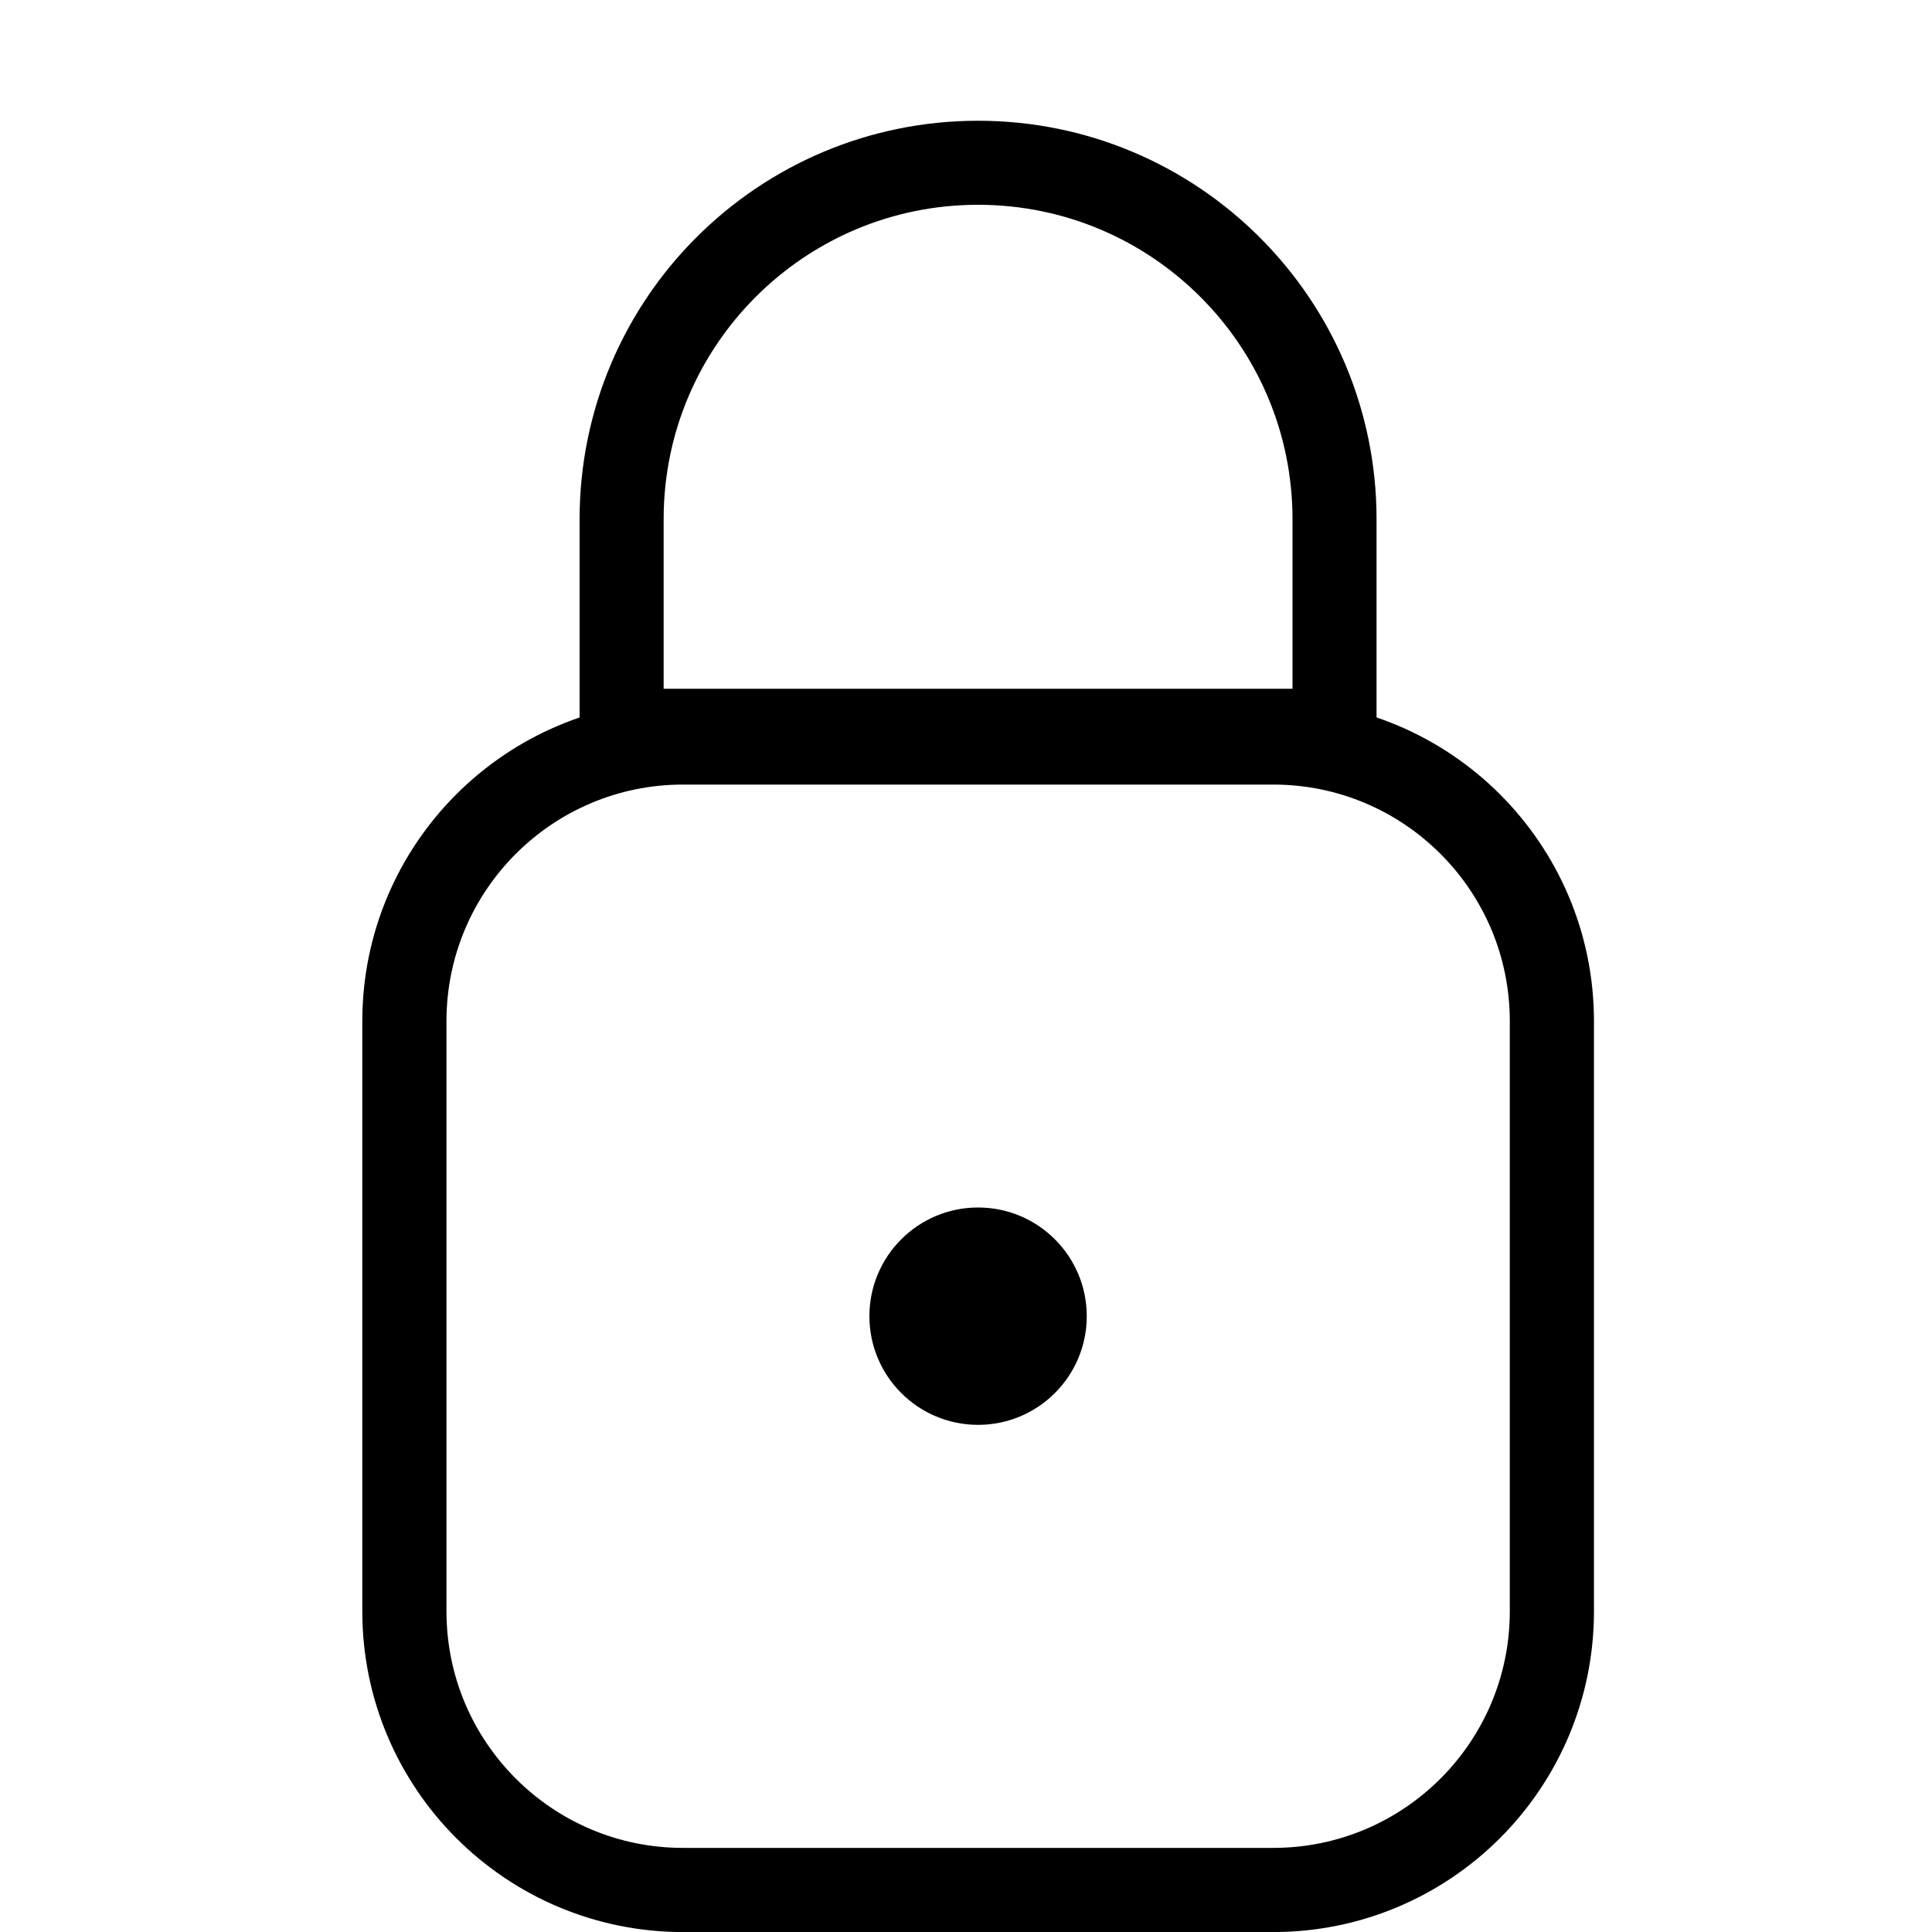
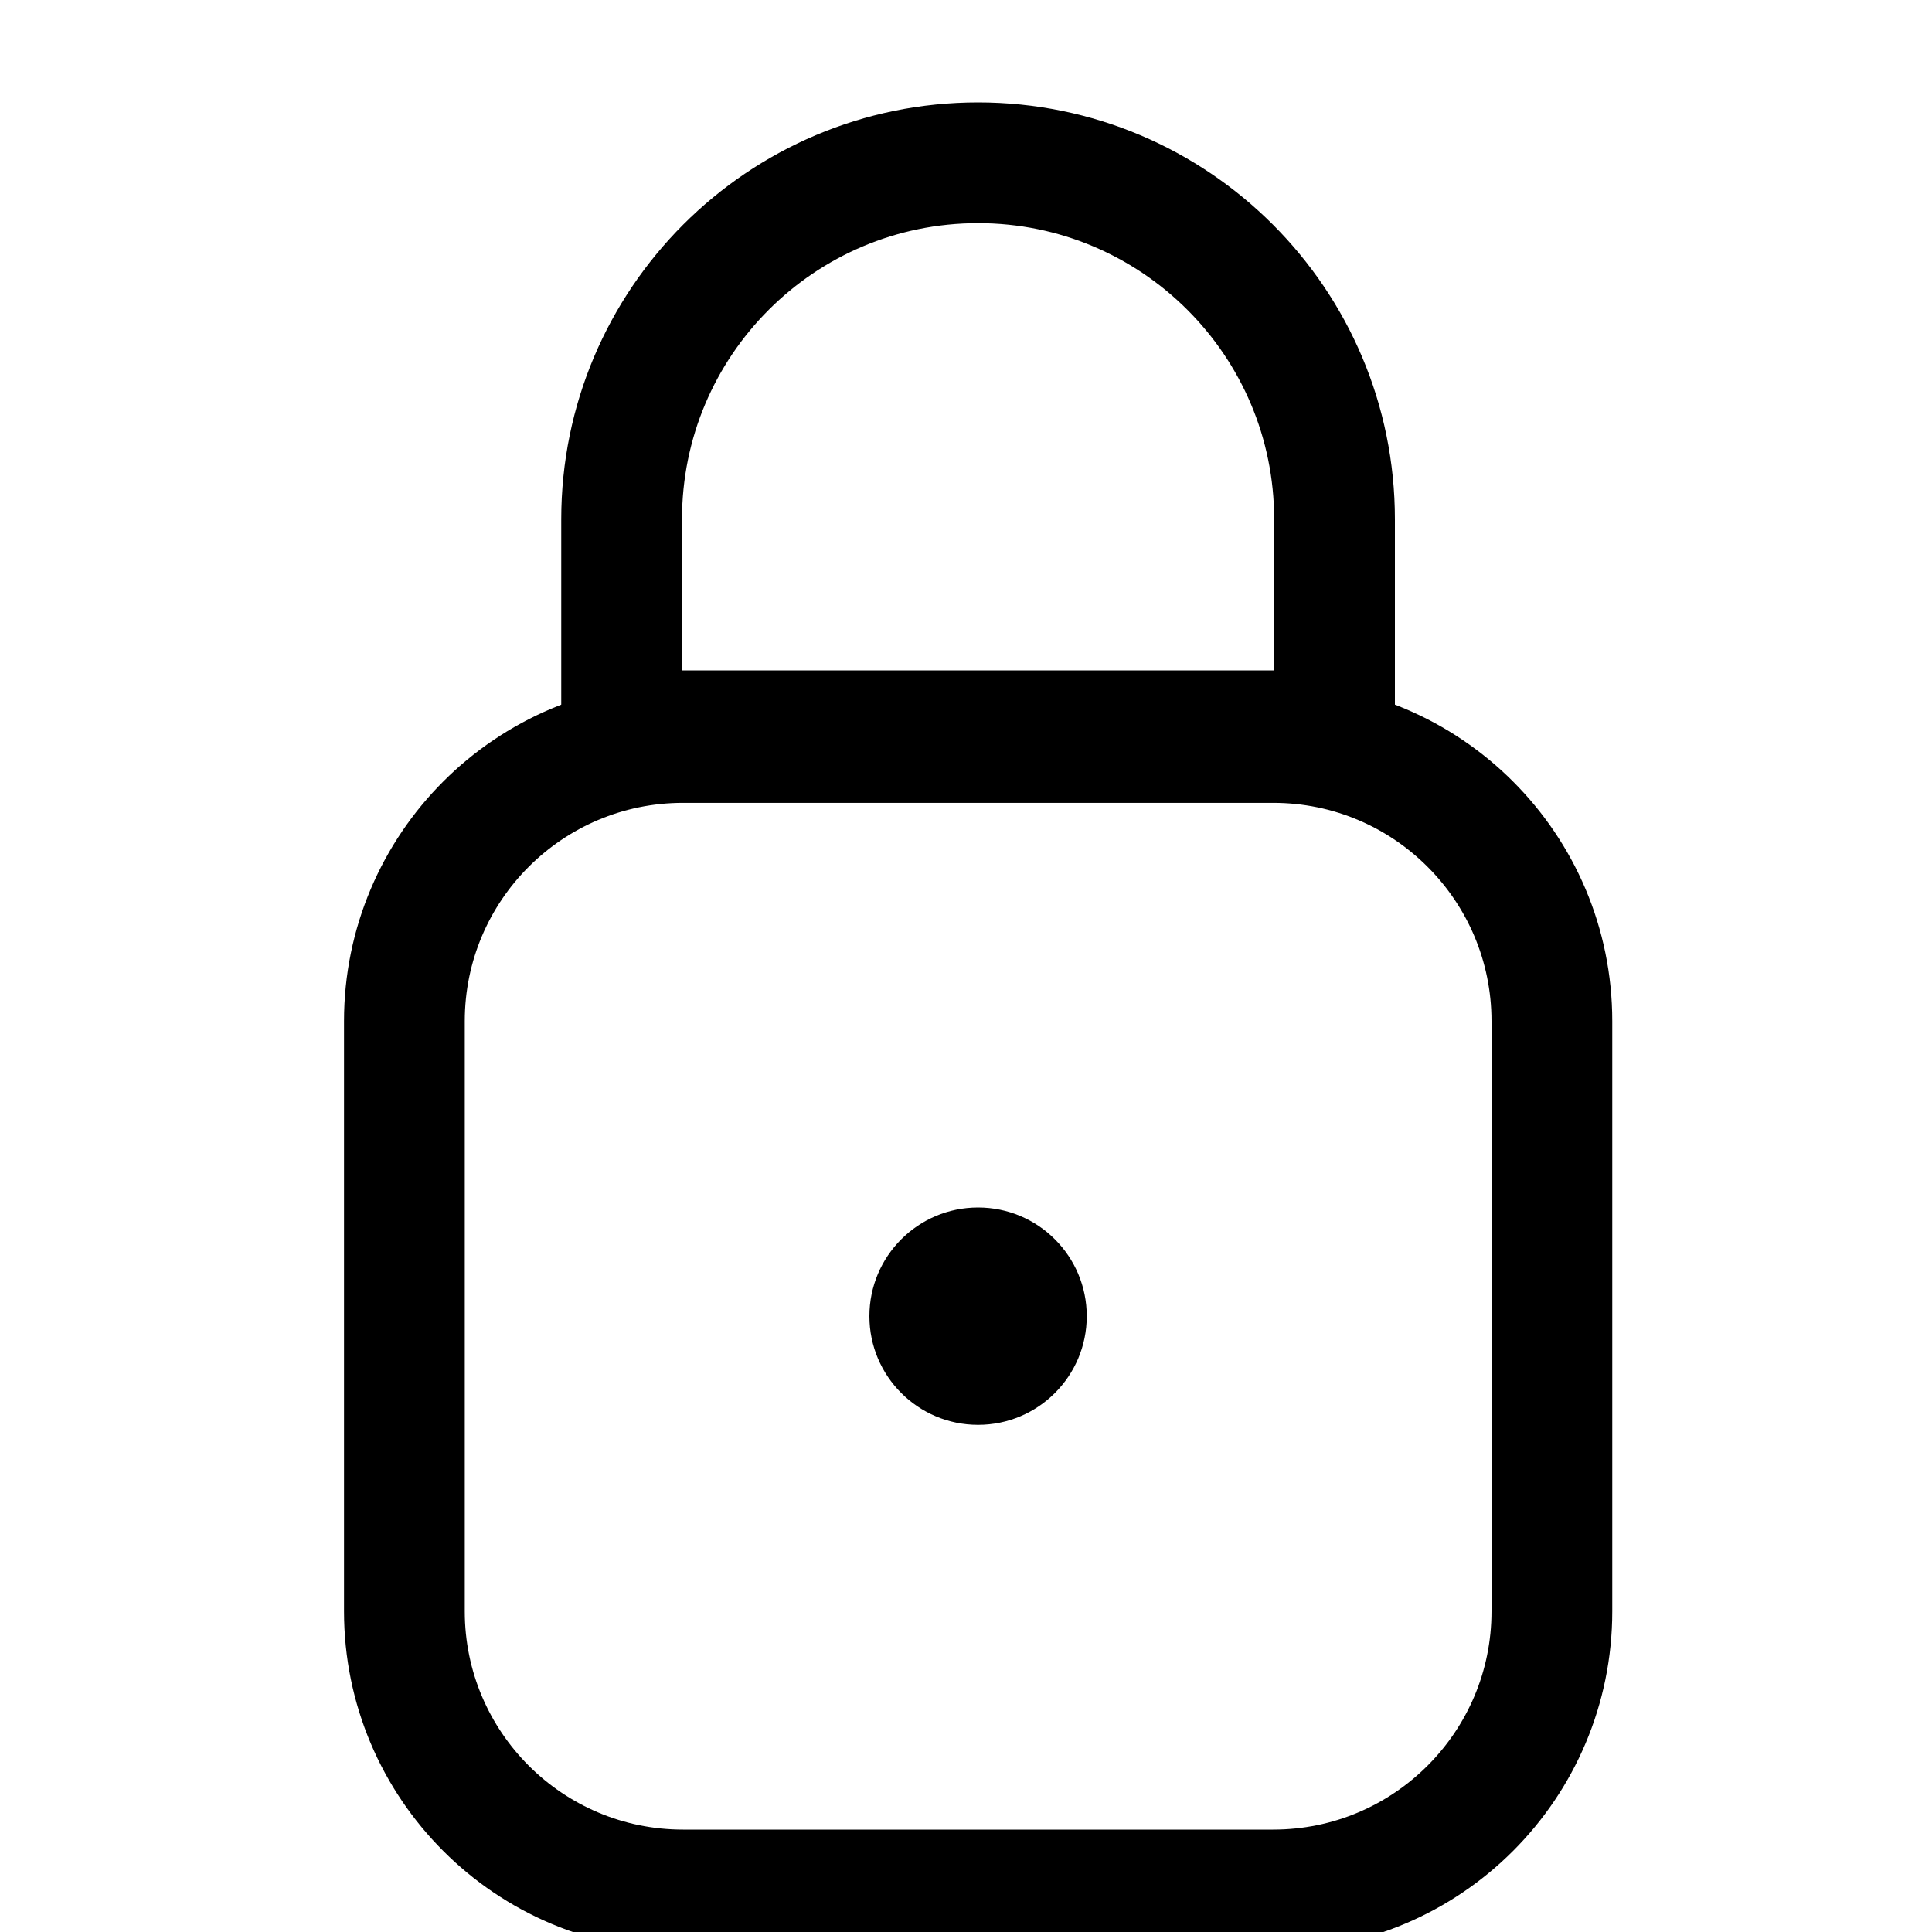
<svg xmlns="http://www.w3.org/2000/svg" width="16" height="16" viewBox="0 0 16 16" fill="none" class="lock-closed">
-   <rect x="3.349" y="6.149" width="9.503" height="9.503" rx="2.308" stroke="currentColor" stroke-width="0.697" />
-   <path d="M11.052 4.3V6.052H5.148V4.3C5.148 2.67 6.469 1.348 8.1 1.348C9.73 1.348 11.052 2.67 11.052 4.3Z" stroke="currentColor" stroke-width="0.696" />
+   <rect x="3.349" y="6.149" width="9.503" height="9.503" rx="2.308" stroke="currentColor" strokeWidth="0.697" />
+   <path d="M11.052 4.3V6.052H5.148V4.3C5.148 2.67 6.469 1.348 8.1 1.348C9.73 1.348 11.052 2.67 11.052 4.3Z" stroke="currentColor" strokeWidth="0.696" />
  <circle cx="8.1" cy="10.9" r="0.9" fill="currentColor" />
</svg>
